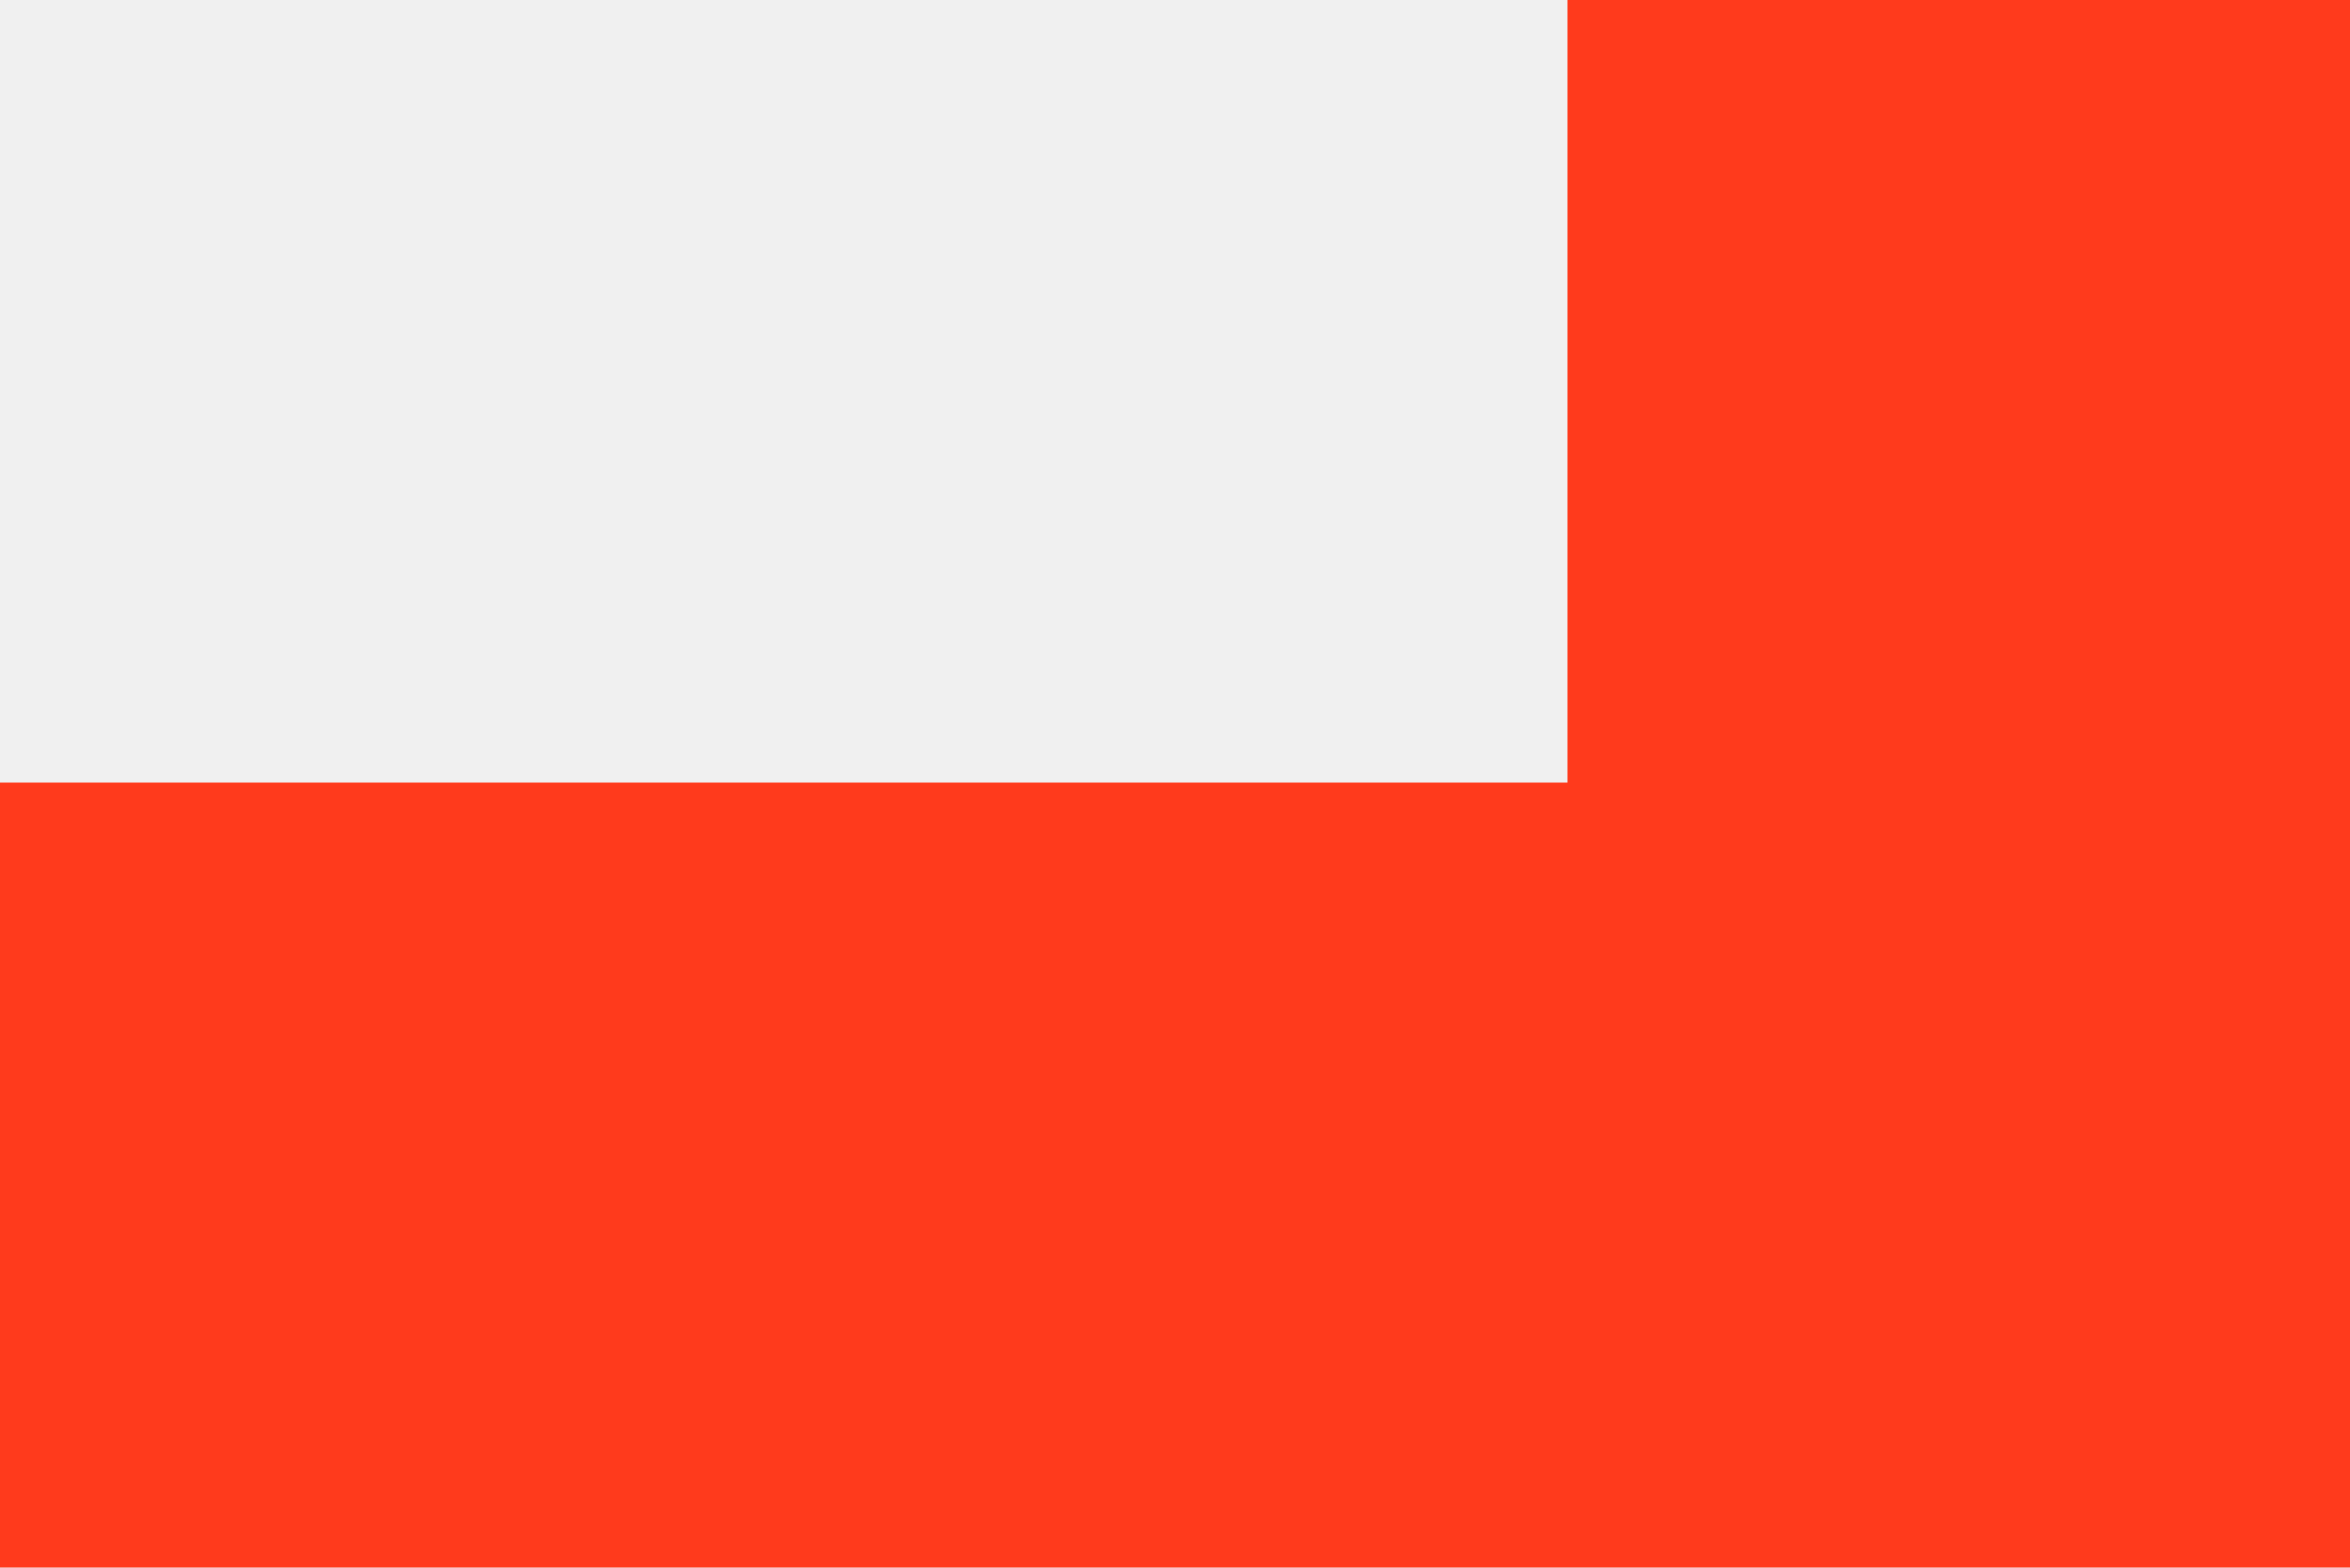
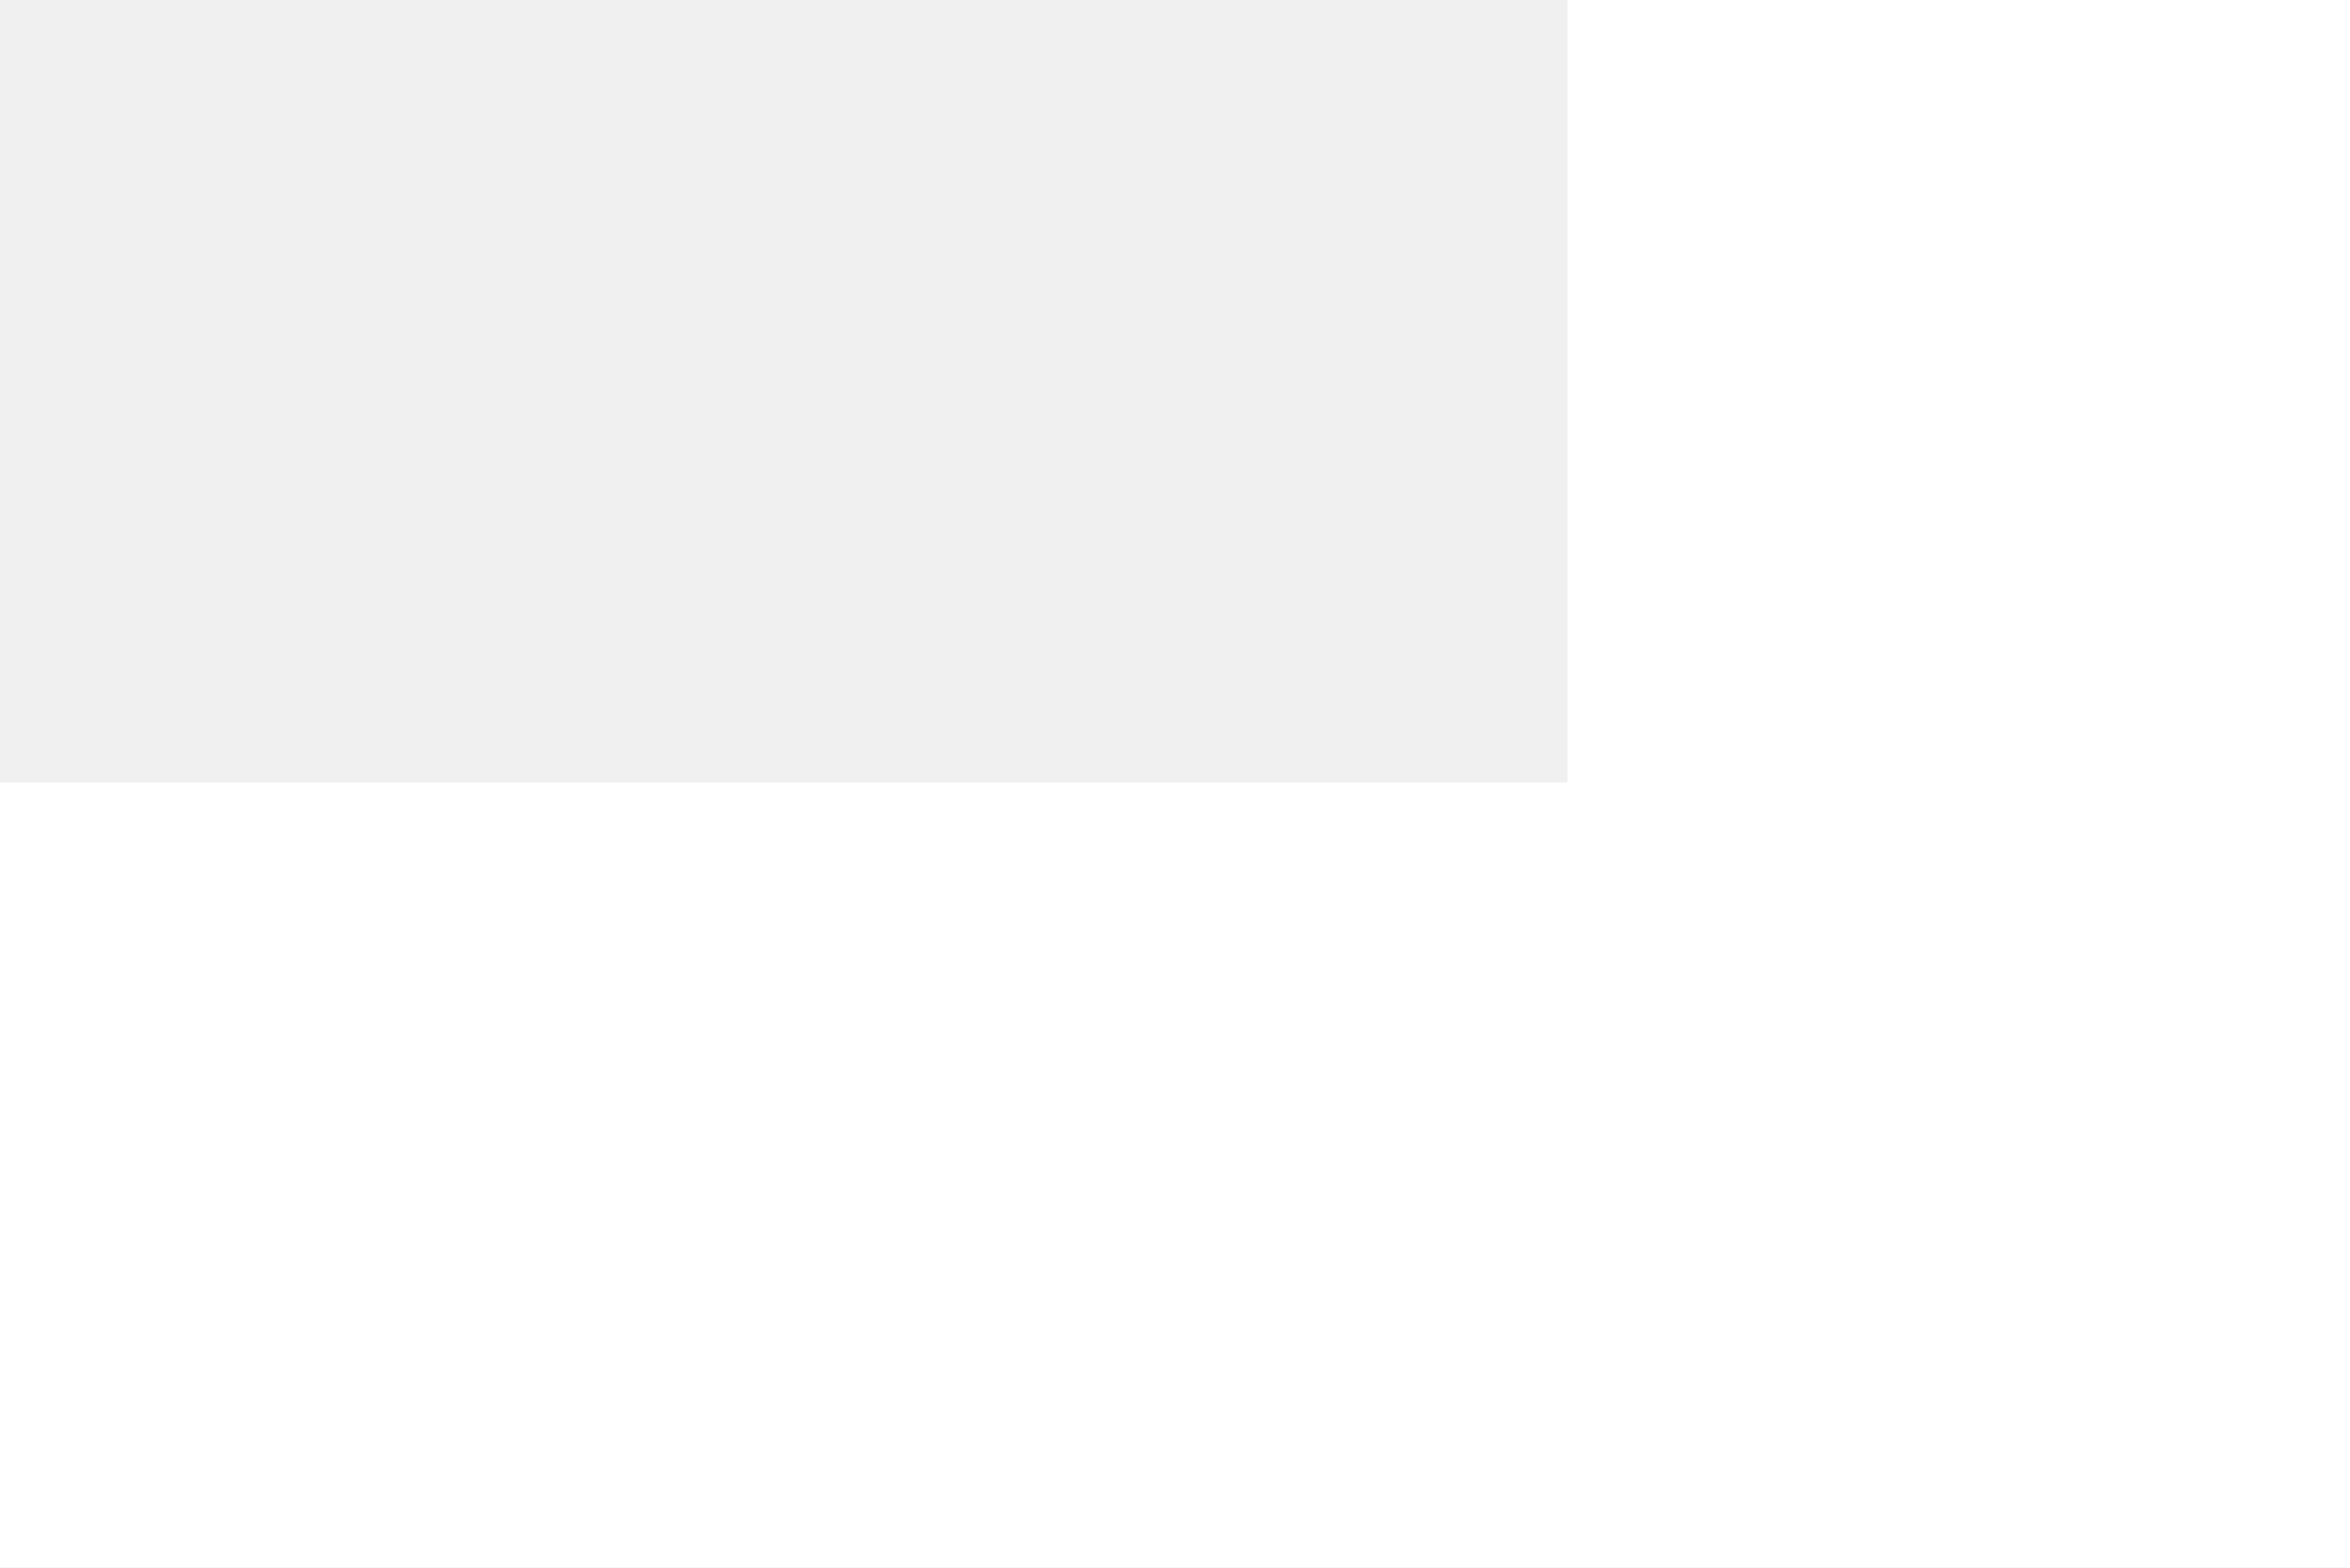
<svg xmlns="http://www.w3.org/2000/svg" version="1.0" width="1000pt" height="667pt" viewBox="0 0 1000 667" preserveAspectRatio="xMidYMid meet" id="svg8">
  <defs id="defs12" />
-   <g transform="translate(0,667) scale(0.1,-0.1)" fill="#000000" stroke="none" id="g6" style="fill:#ff3a1c;fill-opacity:1">
-     <path d="M6670 5005 l0 -1665 -3335 0 -3335 0 0 -1670 0 -1670 5000 0 5000 0 0 3335 0 3335 -1665 0 -1665 0 0 -1665z" id="path4" style="fill:#ff3a1c;fill-opacity:1" />
+   <g transform="translate(0,667) scale(0.1,-0.1)" fill="#000000" stroke="none" id="g6" style="fill:#ffffff;fill-opacity:1">
+     <path d="M6670 5005 l0 -1665 -3335 0 -3335 0 0 -1670 0 -1670 5000 0 5000 0 0 3335 0 3335 -1665 0 -1665 0 0 -1665z" id="path4" style="fill:#ffffff;fill-opacity:1" />
  </g>
</svg>
